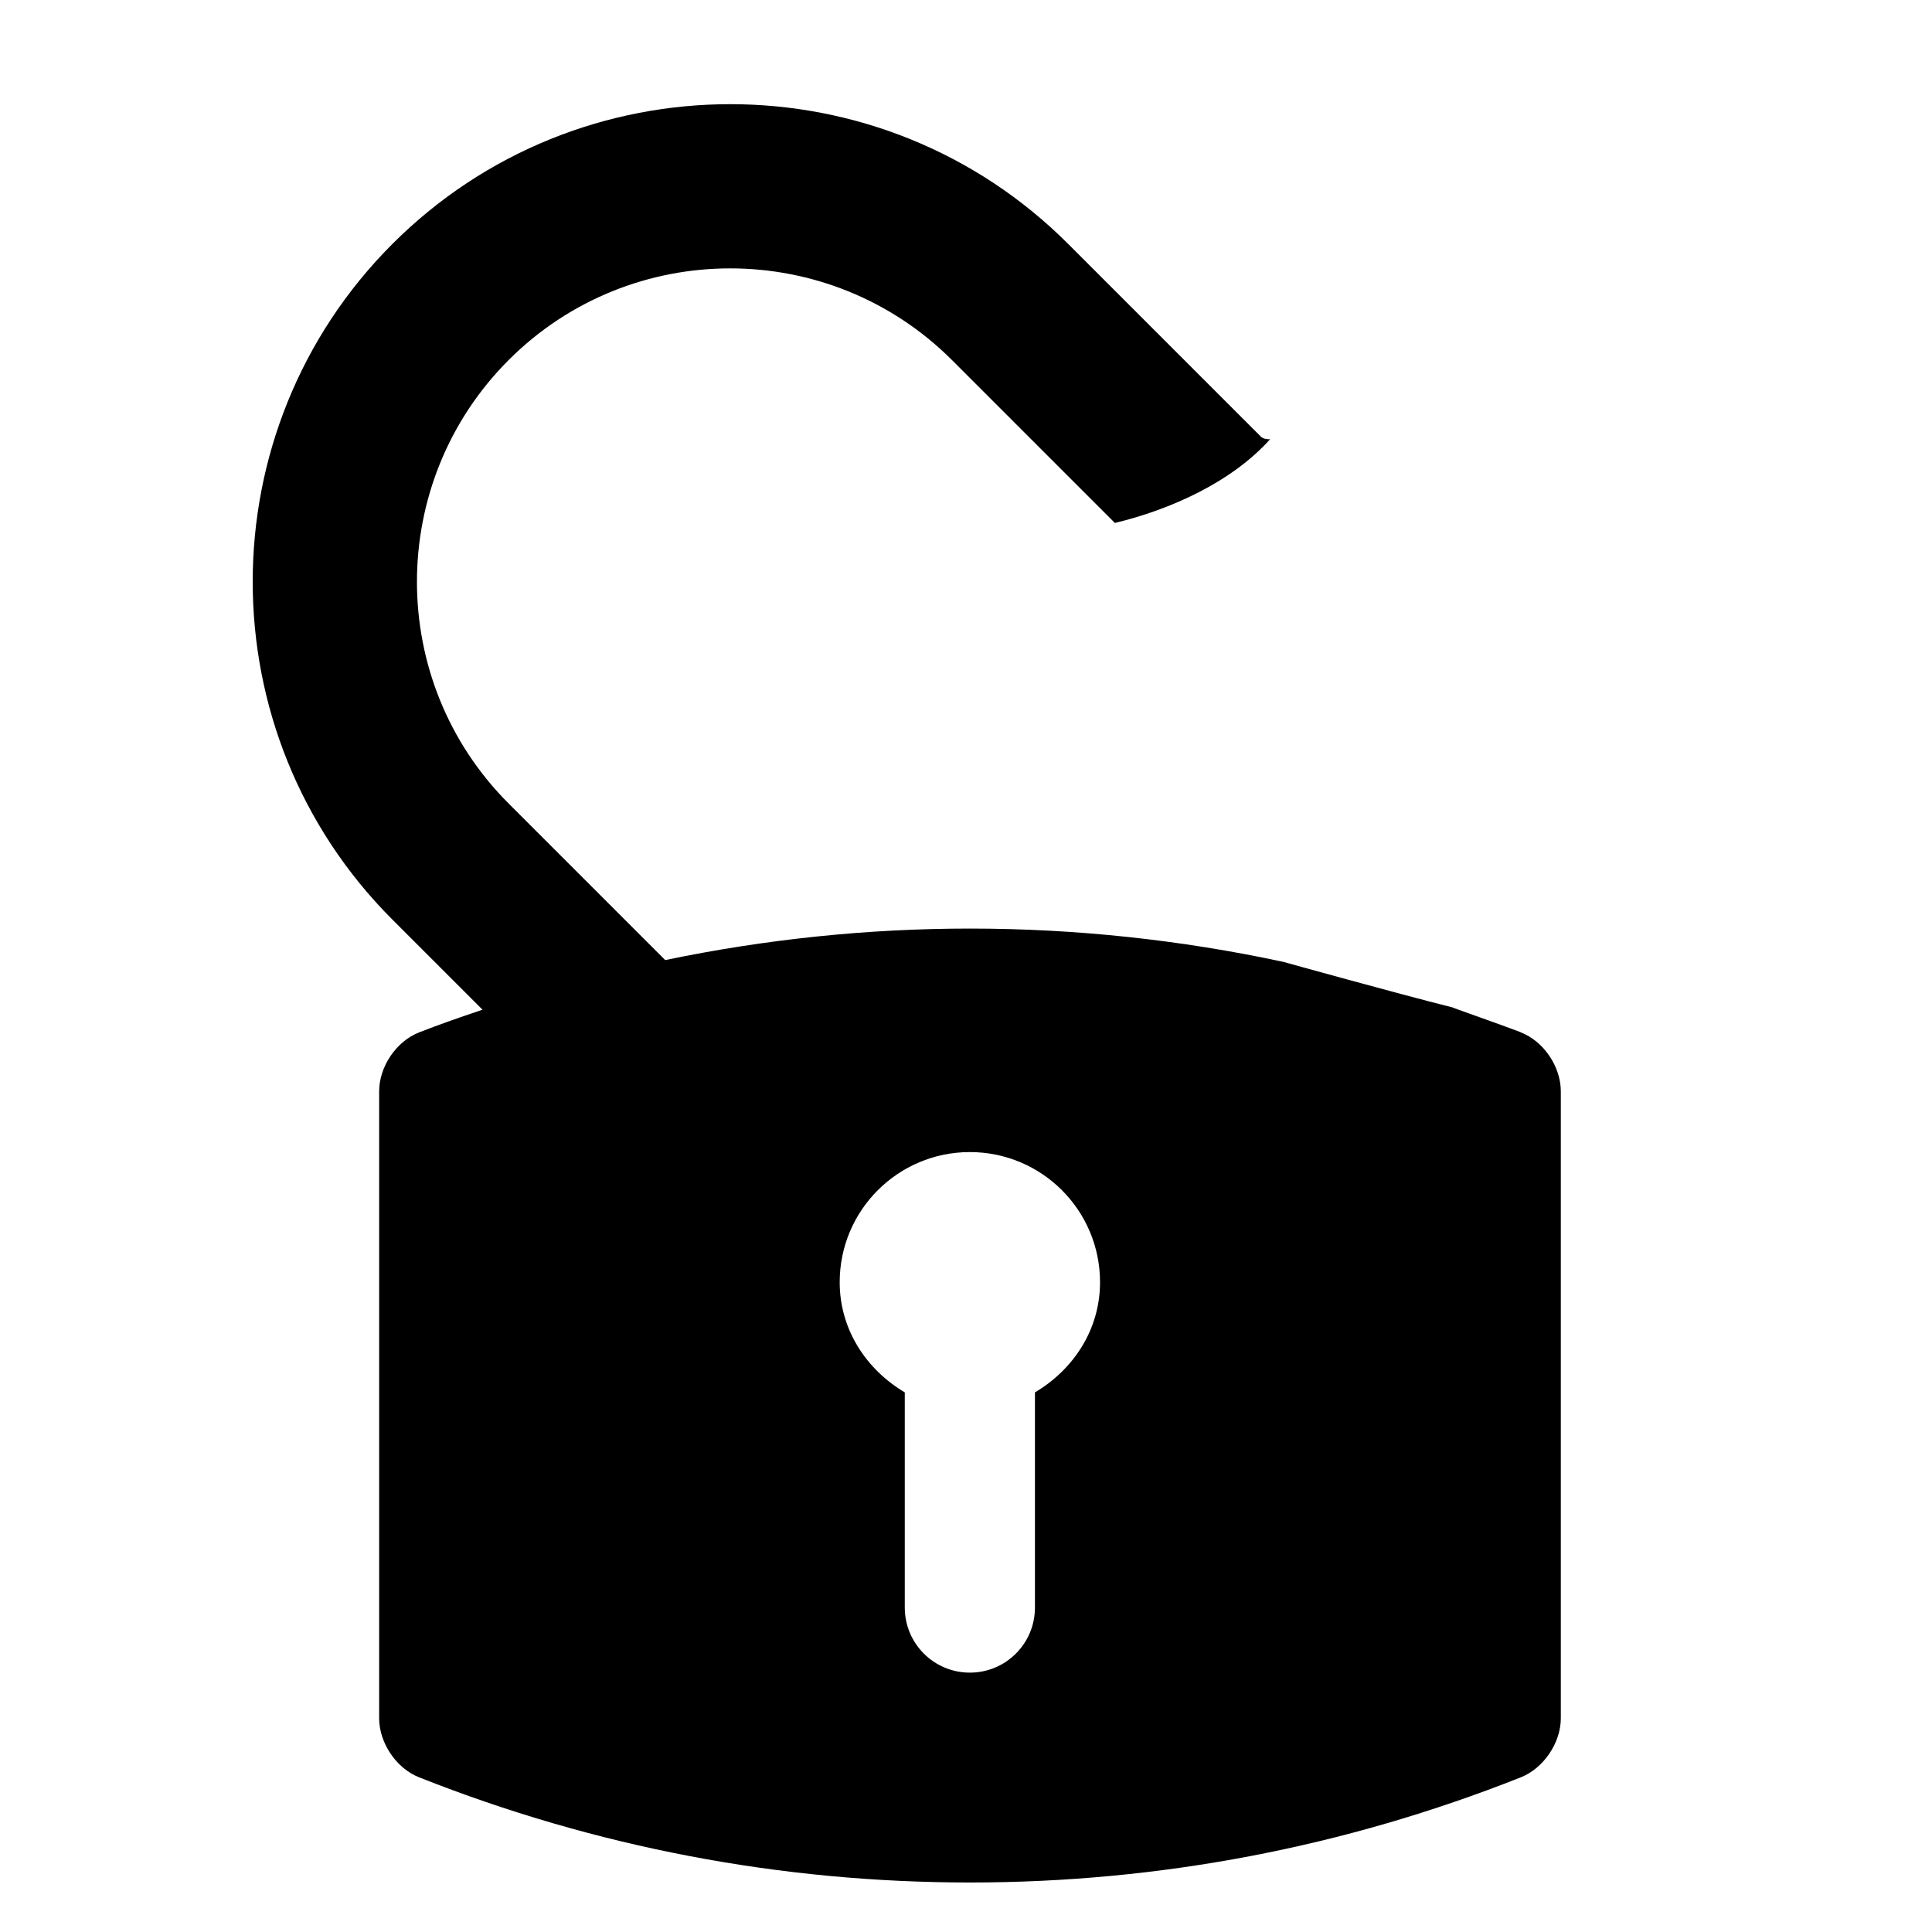
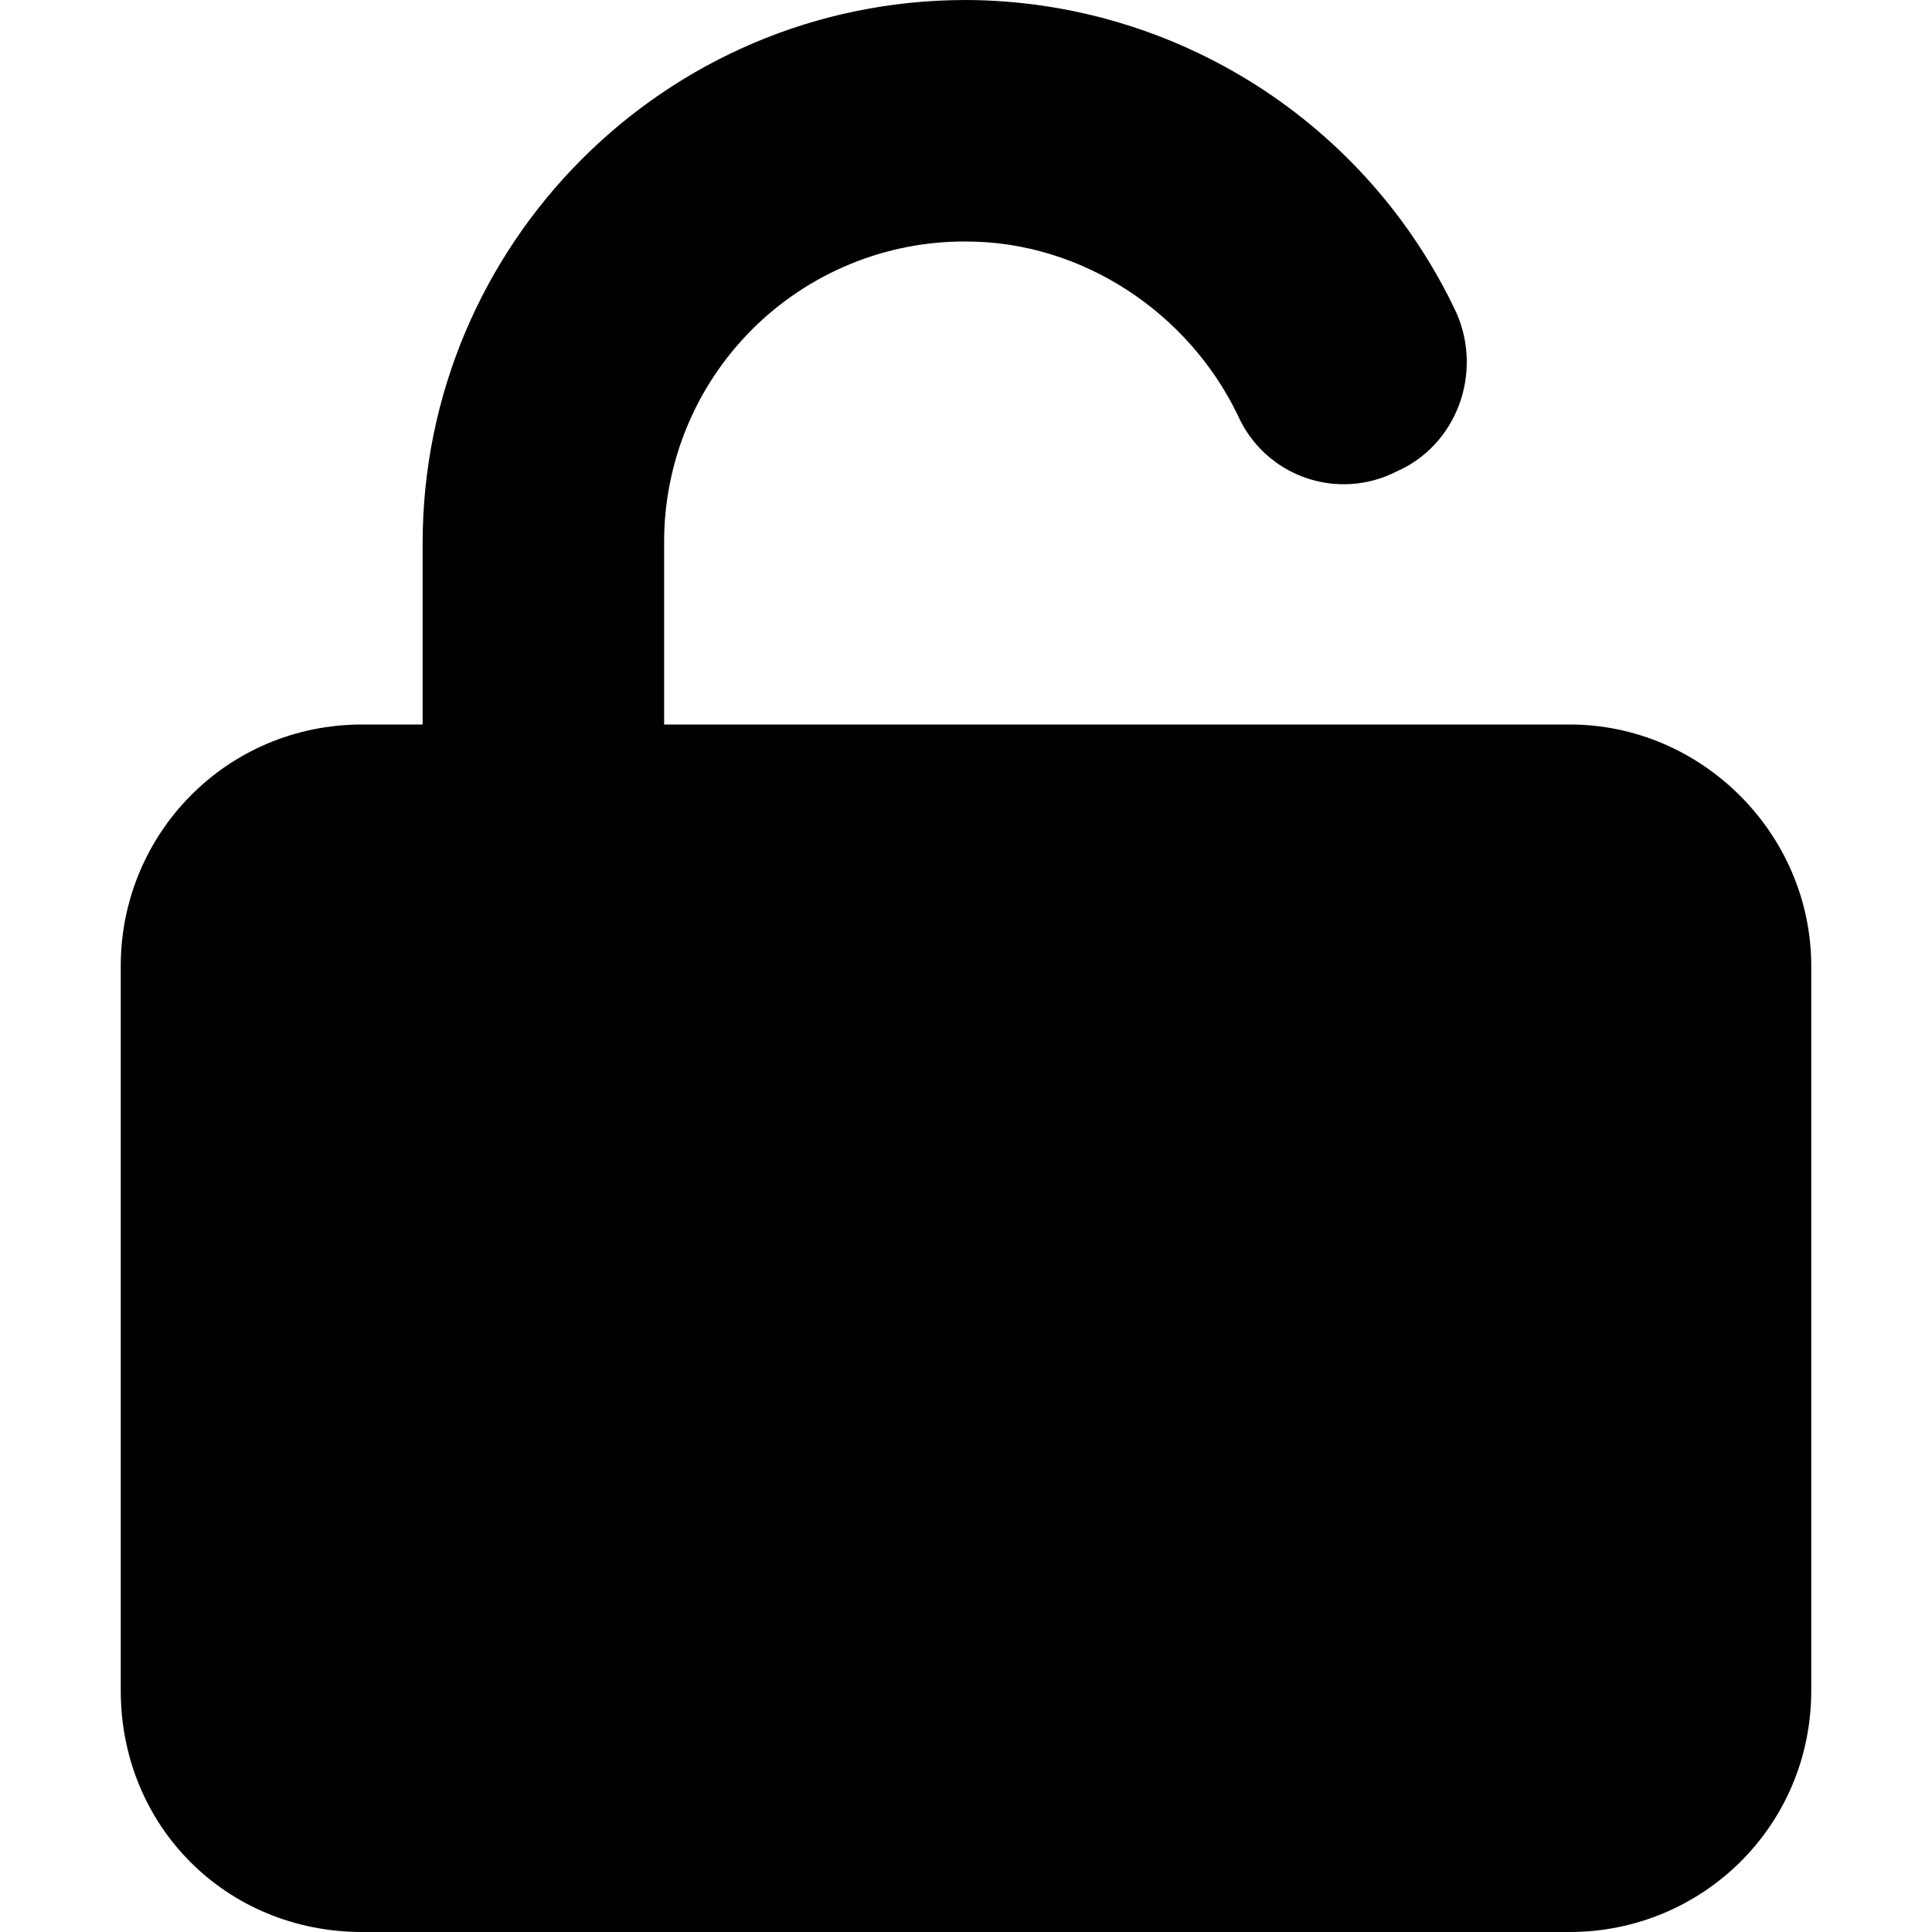
- <svg id="icon-lock-open" viewBox="0 0 16 16">
-   <path d="M12.593 8.548c-0.159-0.061-0.558-0.2-0.564-0.205-0.467-0.117-1.4-0.377-1.4-0.377-0.851-0.183-1.725-0.276-2.596-0.276-0.846 0-1.694 0.088-2.524 0.261l-1.297-1.297c-1.012-1.012-1.012-2.659 0-3.672s2.659-1.012 3.672-0l1.349 1.349c0.455-0.11 0.963-0.334 1.286-0.694-0.026 0.003-0.061-0.005-0.075-0.019l-1.598-1.598c-1.543-1.543-4.053-1.543-5.596 0s-1.543 4.053 0 5.596l0.746 0.746c-0.203 0.068-0.37 0.127-0.523 0.187-0.19 0.073-0.333 0.283-0.333 0.489v5.192c0 0.204 0.142 0.415 0.331 0.489 1.458 0.578 2.993 0.871 4.562 0.871s3.104-0.293 4.562-0.871c0.188-0.075 0.331-0.285 0.331-0.489v-5.192c0-0.206-0.143-0.416-0.333-0.489zM8.571 11.531v1.782c0 0.298-0.241 0.539-0.539 0.539s-0.539-0.241-0.539-0.539v-1.782c-0.316-0.187-0.539-0.518-0.539-0.912 0-0.596 0.483-1.078 1.078-1.078s1.078 0.482 1.078 1.078c0 0.395-0.223 0.725-0.539 0.912z" />
+ <svg xmlns="http://www.w3.org/2000/svg" id="icon-lock-open" viewBox="0 0 16 16">
+   <path d="M5.5 6H13c1.094 0 2 .906 2 2v6c0 1.125-.906 2-2 2H3c-1.125 0-2-.875-2-2V8c0-1.094.875-2 2-2h.5V4.5C3.5 2.031 5.5 0 8 0a4.507 4.507 0 0 1 4.063 2.594c.218.5 0 1.094-.5 1.312a.959.959 0 0 1-1.313-.469C9.844 2.595 8.969 2 8 2a2.487 2.487 0 0 0-2.5 2.5V6Z" />
</svg>
